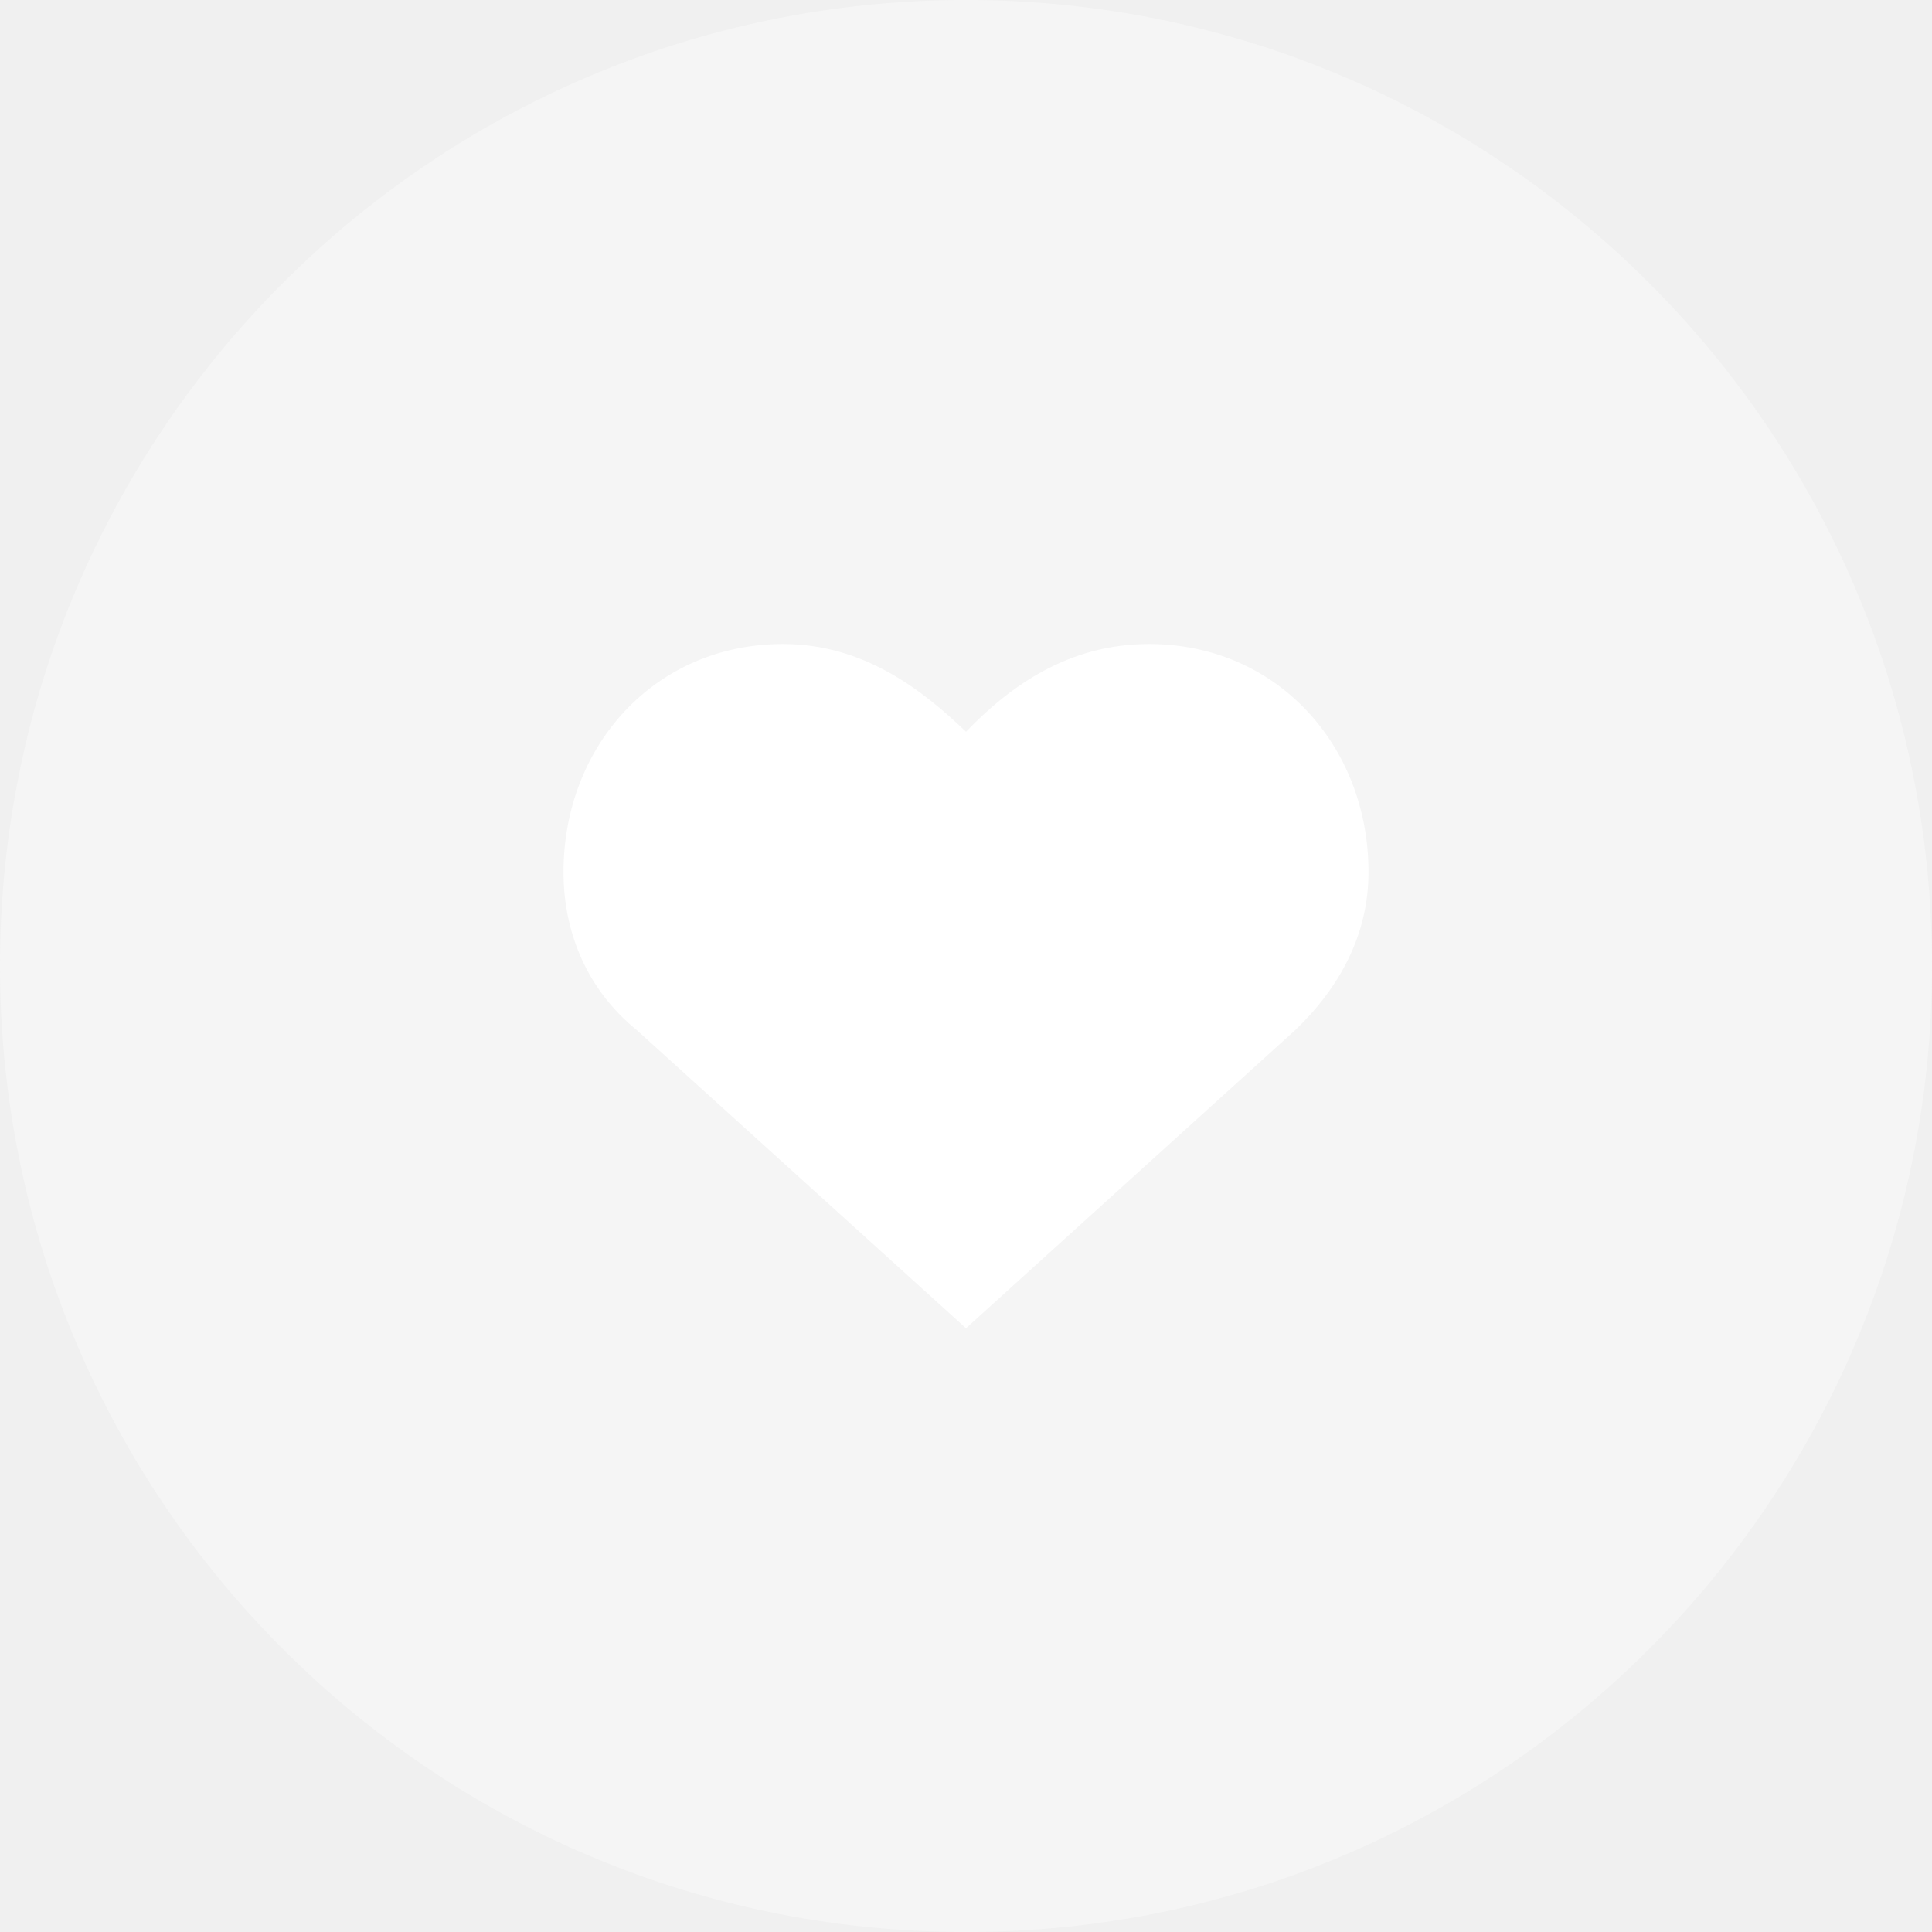
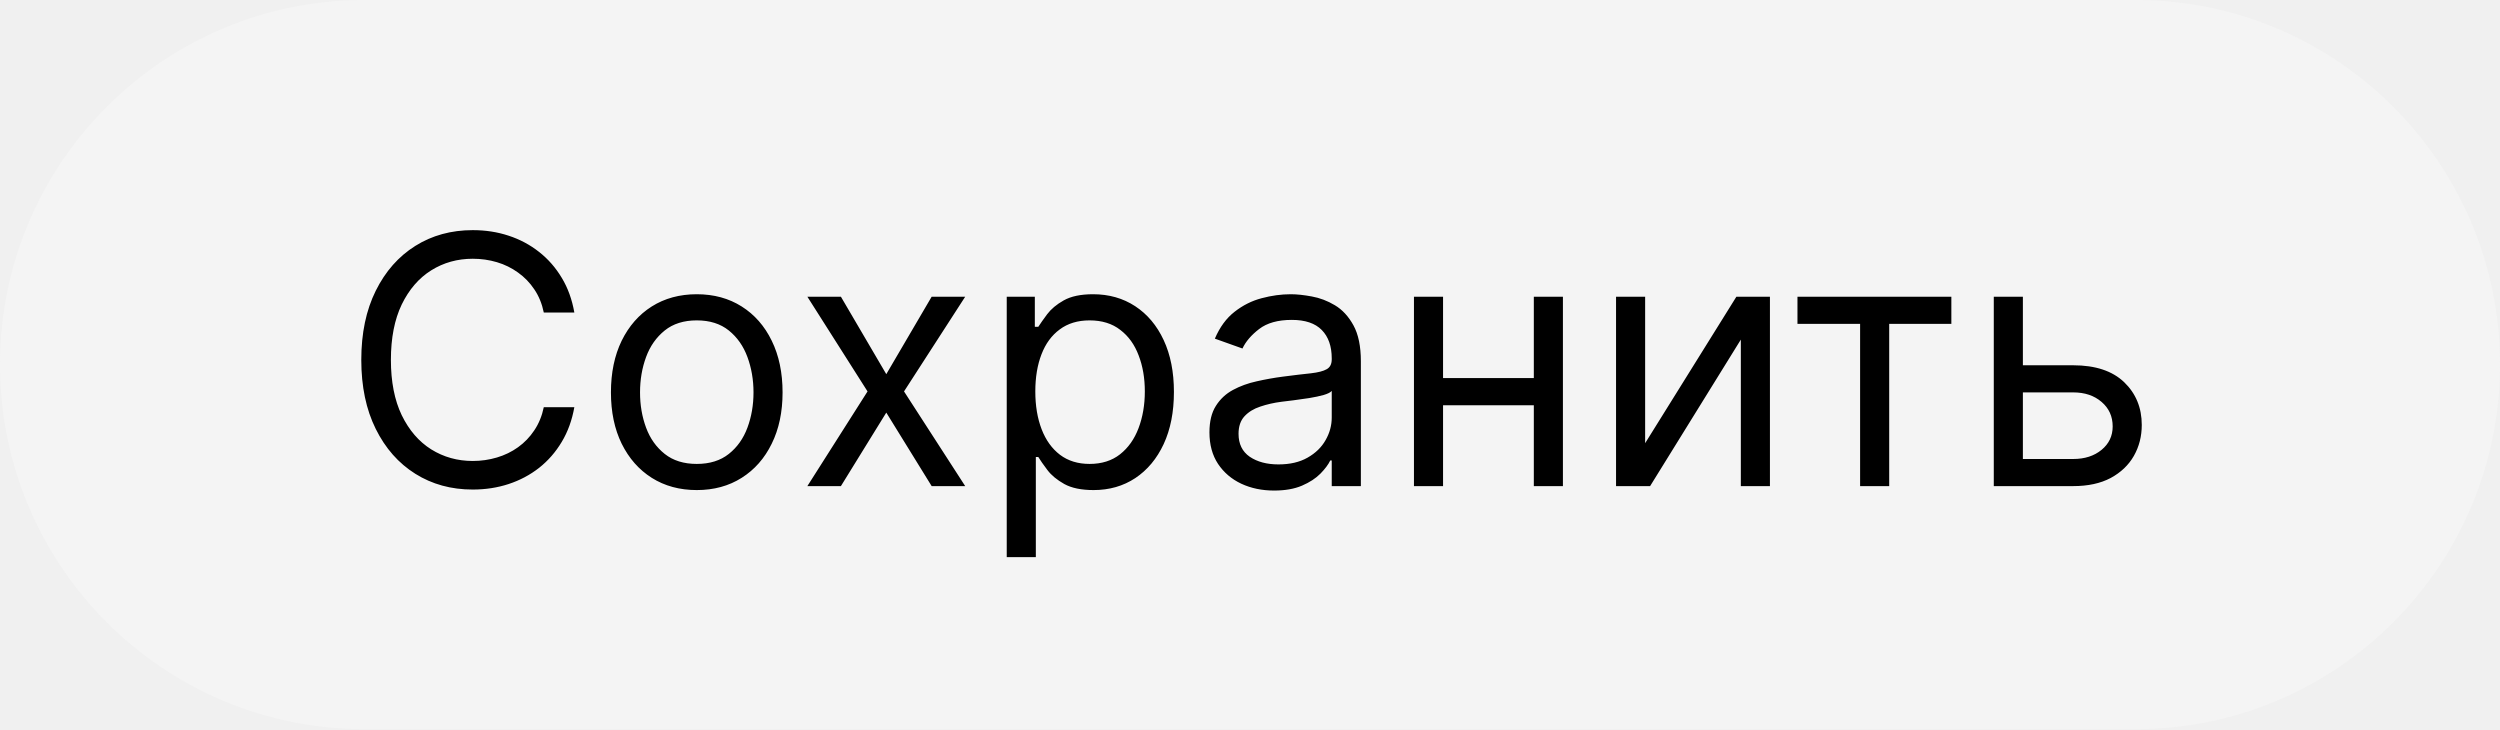
- <svg xmlns="http://www.w3.org/2000/svg" width="24" height="24" viewBox="0 0 24 24" fill="none">
-   <rect width="24" height="24" rx="12" fill="#F5F5F5" />
-   <path d="M14.273 8C13.273 8 12.546 8.523 12 9.09C11.454 8.567 10.727 8 9.727 8C8.136 8 7 9.264 7 10.833C7 11.618 7.318 12.315 7.909 12.795L12 16.5L16.091 12.795C16.636 12.272 17 11.618 17 10.833C17 9.264 15.864 8 14.273 8Z" fill="white" />
+ <svg xmlns="http://www.w3.org/2000/svg" width="72" height="21" viewBox="0 0 72 21" fill="none">
+   <rect width="72" height="21" rx="10.5" fill="#F4F4F4" />
+   <path d="M16.541 9H15.661C15.609 8.747 15.518 8.524 15.387 8.332C15.26 8.141 15.103 7.98 14.919 7.849C14.736 7.717 14.534 7.617 14.311 7.551C14.089 7.485 13.857 7.452 13.615 7.452C13.175 7.452 12.776 7.563 12.419 7.786C12.064 8.008 11.781 8.336 11.57 8.769C11.362 9.202 11.258 9.734 11.258 10.364C11.258 10.993 11.362 11.525 11.57 11.958C11.781 12.391 12.064 12.719 12.419 12.942C12.776 13.164 13.175 13.276 13.615 13.276C13.857 13.276 14.089 13.242 14.311 13.176C14.534 13.11 14.736 13.012 14.919 12.881C15.103 12.749 15.26 12.587 15.387 12.395C15.518 12.201 15.609 11.978 15.661 11.727H16.541C16.475 12.099 16.355 12.432 16.179 12.725C16.004 13.019 15.786 13.268 15.526 13.474C15.265 13.678 14.973 13.833 14.649 13.94C14.327 14.046 13.982 14.099 13.615 14.099C12.995 14.099 12.444 13.948 11.961 13.645C11.478 13.342 11.098 12.911 10.821 12.352C10.544 11.794 10.405 11.131 10.405 10.364C10.405 9.597 10.544 8.934 10.821 8.375C11.098 7.816 11.478 7.385 11.961 7.082C12.444 6.779 12.995 6.628 13.615 6.628C13.982 6.628 14.327 6.681 14.649 6.788C14.973 6.894 15.265 7.05 15.526 7.256C15.786 7.46 16.004 7.709 16.179 8.002C16.355 8.293 16.475 8.626 16.541 9ZM20.067 14.114C19.575 14.114 19.142 13.996 18.771 13.762C18.401 13.528 18.113 13.2 17.904 12.778C17.698 12.357 17.595 11.865 17.595 11.301C17.595 10.733 17.698 10.237 17.904 9.813C18.113 9.389 18.401 9.06 18.771 8.826C19.142 8.592 19.575 8.474 20.067 8.474C20.559 8.474 20.99 8.592 21.36 8.826C21.731 9.06 22.02 9.389 22.226 9.813C22.434 10.237 22.538 10.733 22.538 11.301C22.538 11.865 22.434 12.357 22.226 12.778C22.02 13.2 21.731 13.528 21.36 13.762C20.99 13.996 20.559 14.114 20.067 14.114ZM20.067 13.361C20.441 13.361 20.749 13.265 20.99 13.073C21.232 12.881 21.41 12.629 21.526 12.317C21.642 12.004 21.701 11.666 21.701 11.301C21.701 10.937 21.642 10.597 21.526 10.282C21.41 9.967 21.232 9.713 20.99 9.518C20.749 9.324 20.441 9.227 20.067 9.227C19.693 9.227 19.385 9.324 19.144 9.518C18.902 9.713 18.723 9.967 18.607 10.282C18.491 10.597 18.433 10.937 18.433 11.301C18.433 11.666 18.491 12.004 18.607 12.317C18.723 12.629 18.902 12.881 19.144 13.073C19.385 13.265 19.693 13.361 20.067 13.361ZM24.218 8.545L25.525 10.776L26.832 8.545H27.798L26.036 11.273L27.798 14H26.832L25.525 11.883L24.218 14H23.252L24.985 11.273L23.252 8.545H24.218ZM28.994 16.046V8.545H29.803V9.412H29.903C29.964 9.317 30.049 9.197 30.158 9.05C30.27 8.901 30.428 8.768 30.634 8.652C30.843 8.534 31.124 8.474 31.479 8.474C31.939 8.474 32.343 8.589 32.694 8.819C33.044 9.049 33.318 9.374 33.514 9.795C33.711 10.217 33.809 10.714 33.809 11.287C33.809 11.865 33.711 12.365 33.514 12.789C33.318 13.21 33.045 13.537 32.697 13.769C32.349 13.999 31.948 14.114 31.494 14.114C31.143 14.114 30.863 14.056 30.652 13.94C30.441 13.821 30.279 13.688 30.166 13.538C30.052 13.387 29.964 13.261 29.903 13.162H29.832V16.046H28.994ZM29.817 11.273C29.817 11.685 29.878 12.048 29.999 12.363C30.119 12.675 30.296 12.921 30.528 13.098C30.76 13.273 31.044 13.361 31.38 13.361C31.73 13.361 32.023 13.268 32.257 13.084C32.494 12.897 32.671 12.646 32.79 12.331C32.91 12.014 32.971 11.661 32.971 11.273C32.971 10.889 32.912 10.544 32.793 10.236C32.677 9.926 32.501 9.681 32.264 9.501C32.03 9.318 31.735 9.227 31.38 9.227C31.039 9.227 30.753 9.314 30.521 9.487C30.289 9.657 30.113 9.896 29.995 10.204C29.877 10.509 29.817 10.866 29.817 11.273ZM36.693 14.128C36.347 14.128 36.033 14.063 35.751 13.932C35.47 13.8 35.246 13.609 35.08 13.361C34.914 13.11 34.832 12.807 34.832 12.452C34.832 12.139 34.893 11.886 35.016 11.692C35.139 11.495 35.304 11.341 35.51 11.23C35.716 11.119 35.943 11.036 36.192 10.982C36.443 10.925 36.695 10.88 36.948 10.847C37.28 10.804 37.548 10.772 37.754 10.751C37.963 10.727 38.114 10.688 38.209 10.633C38.306 10.579 38.354 10.484 38.354 10.349V10.321C38.354 9.971 38.258 9.698 38.067 9.504C37.877 9.31 37.59 9.213 37.204 9.213C36.804 9.213 36.49 9.301 36.263 9.476C36.035 9.651 35.876 9.838 35.783 10.037L34.988 9.753C35.13 9.421 35.319 9.163 35.556 8.979C35.795 8.792 36.056 8.661 36.337 8.588C36.621 8.512 36.901 8.474 37.175 8.474C37.351 8.474 37.552 8.496 37.779 8.538C38.009 8.579 38.23 8.663 38.443 8.79C38.659 8.918 38.837 9.111 38.979 9.369C39.121 9.627 39.193 9.973 39.193 10.406V14H38.354V13.261H38.312C38.255 13.38 38.16 13.506 38.028 13.641C37.895 13.776 37.719 13.891 37.499 13.986C37.278 14.081 37.01 14.128 36.693 14.128ZM36.82 13.375C37.152 13.375 37.431 13.31 37.658 13.18C37.888 13.05 38.061 12.881 38.177 12.675C38.295 12.47 38.354 12.253 38.354 12.026V11.258C38.319 11.301 38.241 11.34 38.12 11.376C38.002 11.409 37.864 11.438 37.708 11.464C37.554 11.488 37.404 11.509 37.257 11.528C37.113 11.545 36.995 11.559 36.906 11.571C36.688 11.599 36.484 11.646 36.295 11.71C36.108 11.771 35.956 11.865 35.84 11.99C35.727 12.113 35.67 12.281 35.67 12.494C35.67 12.786 35.778 13.006 35.993 13.155C36.211 13.302 36.486 13.375 36.82 13.375ZM44.373 10.889V11.671H41.361V10.889H44.373ZM41.56 8.545V14H40.722V8.545H41.56ZM45.012 8.545V14H44.174V8.545H45.012ZM47.38 12.764L50.008 8.545H50.974V14H50.136V9.781L47.523 14H46.542V8.545H47.38V12.764ZM51.767 9.327V8.545H56.199V9.327H54.409V14H53.571V9.327H51.767ZM58.146 10.52H59.708C60.347 10.52 60.836 10.682 61.175 11.006C61.513 11.331 61.683 11.742 61.683 12.239C61.683 12.565 61.607 12.863 61.455 13.13C61.304 13.395 61.081 13.607 60.788 13.766C60.494 13.922 60.134 14 59.708 14H57.421V8.545H58.259V13.219H59.708C60.04 13.219 60.312 13.131 60.525 12.956C60.738 12.781 60.845 12.556 60.845 12.281C60.845 11.992 60.738 11.757 60.525 11.575C60.312 11.392 60.04 11.301 59.708 11.301H58.146V10.52Z" fill="black" />
</svg>
